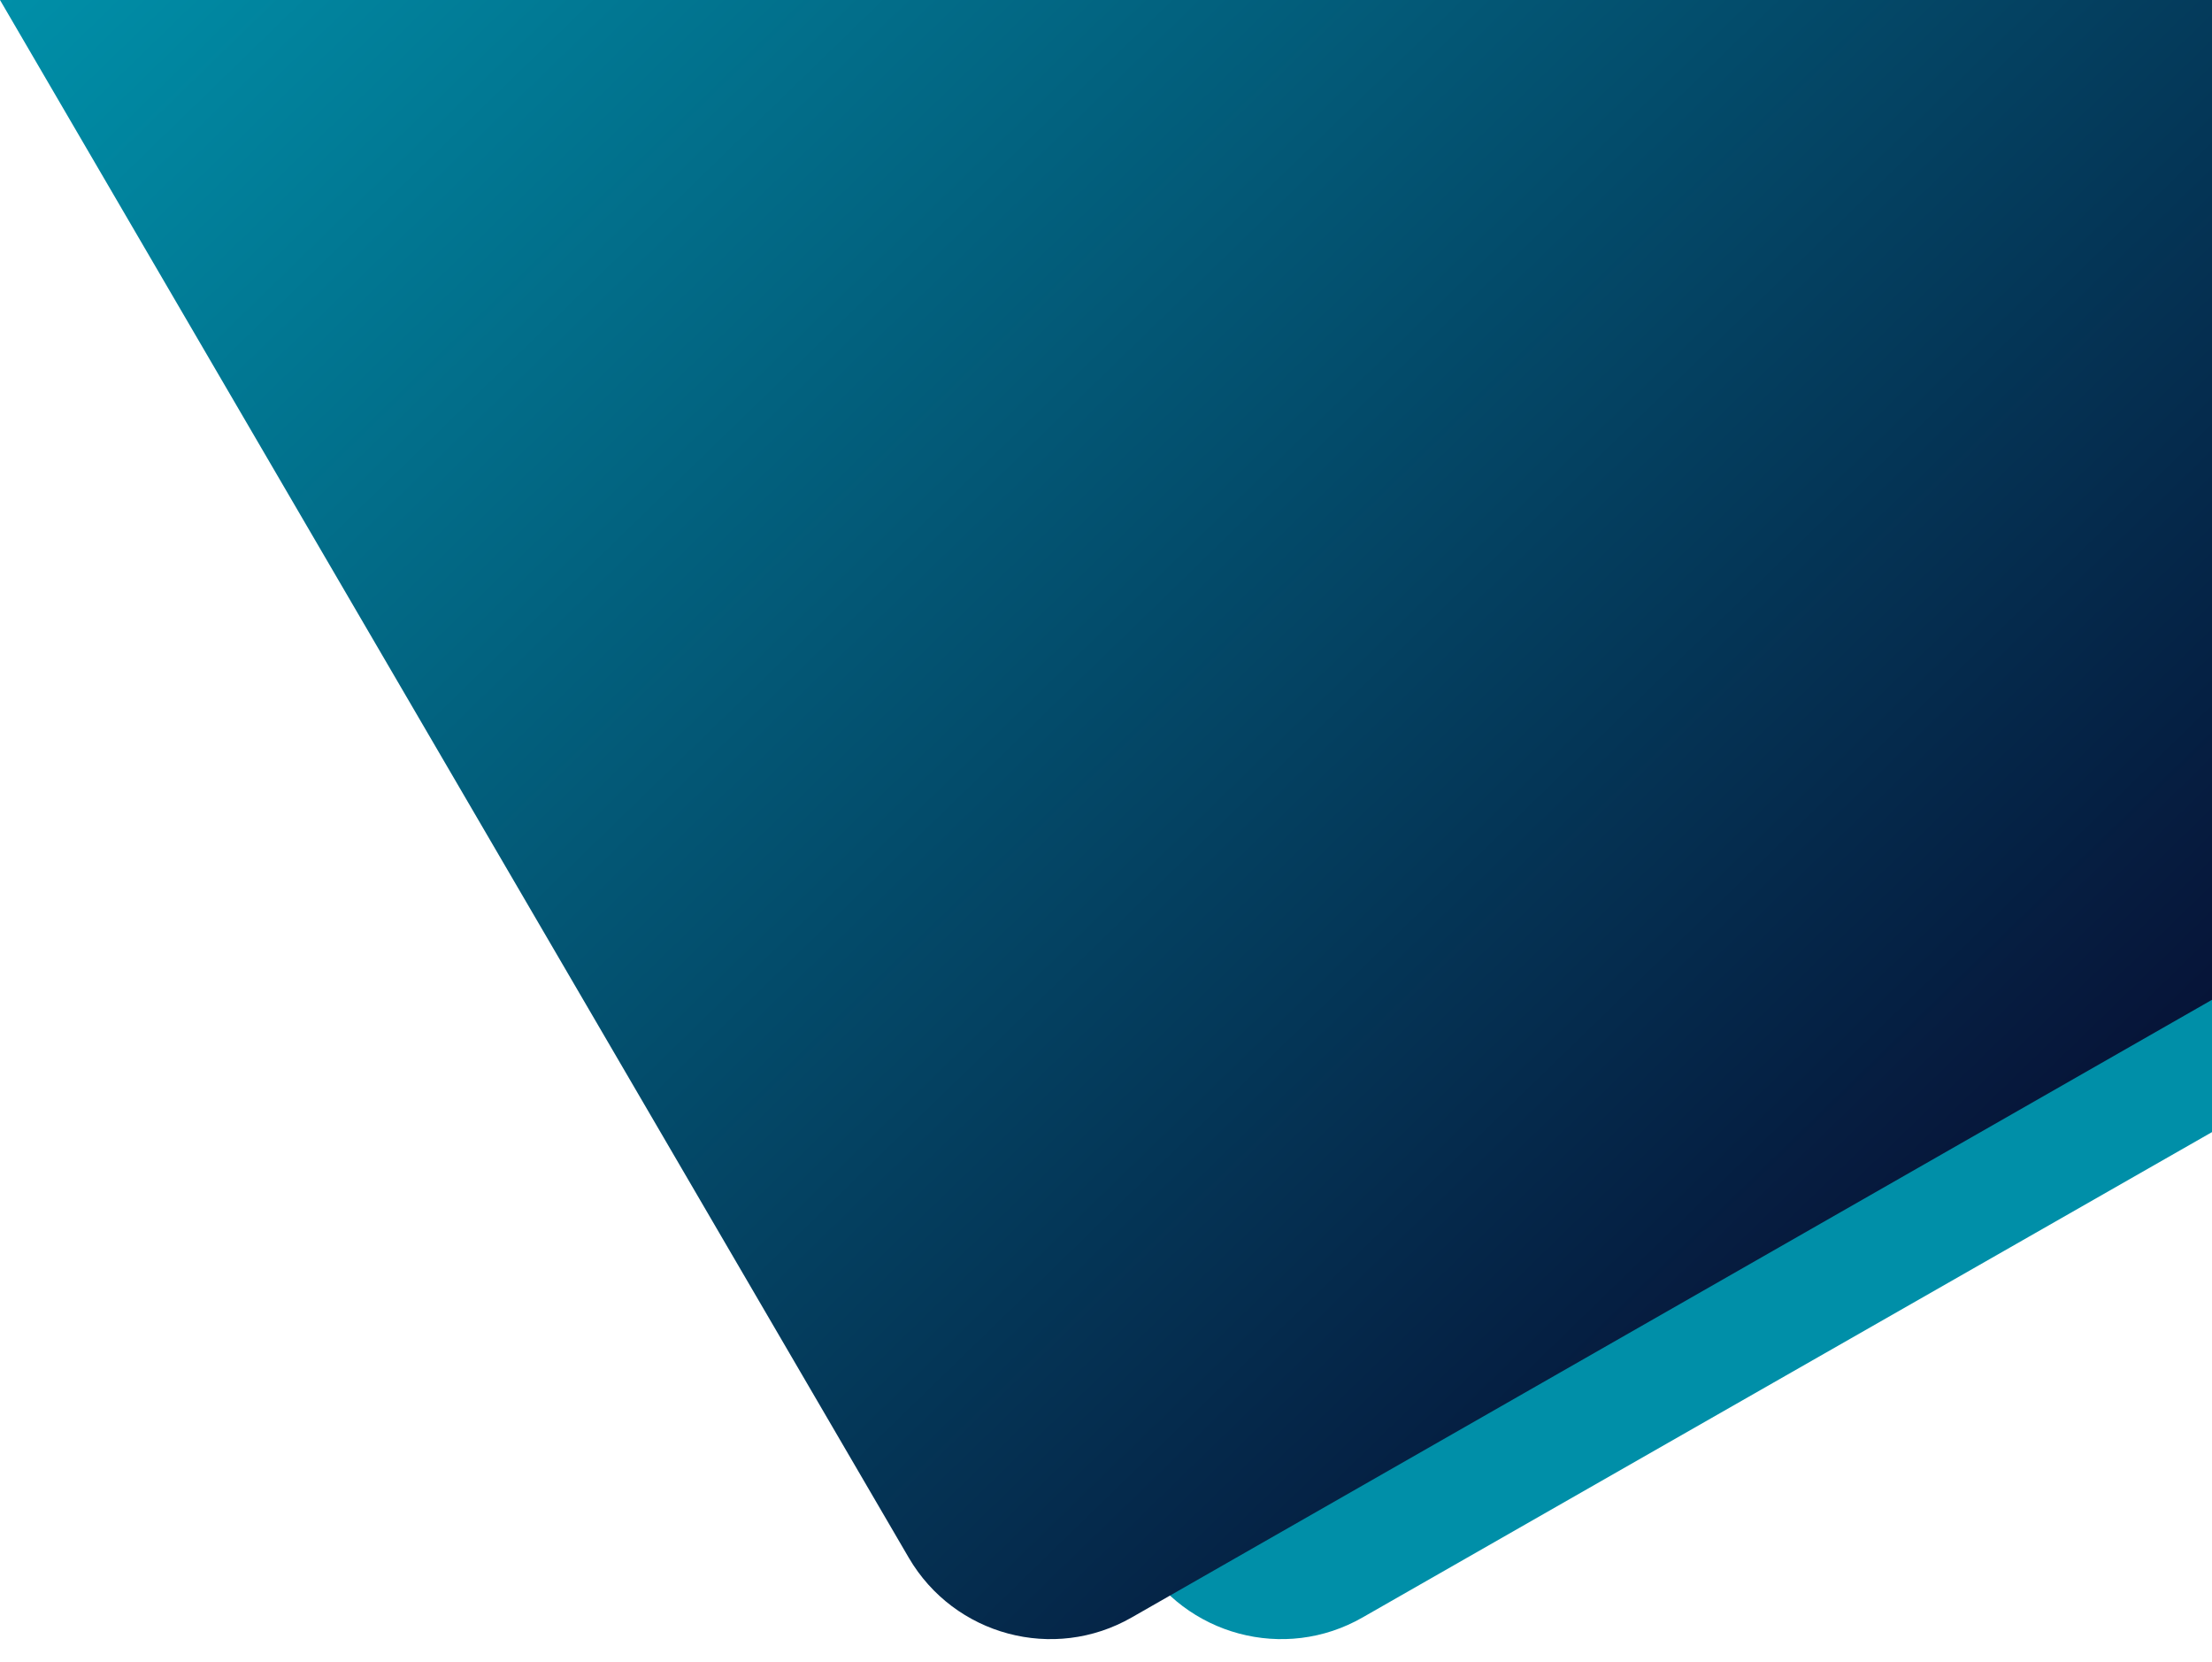
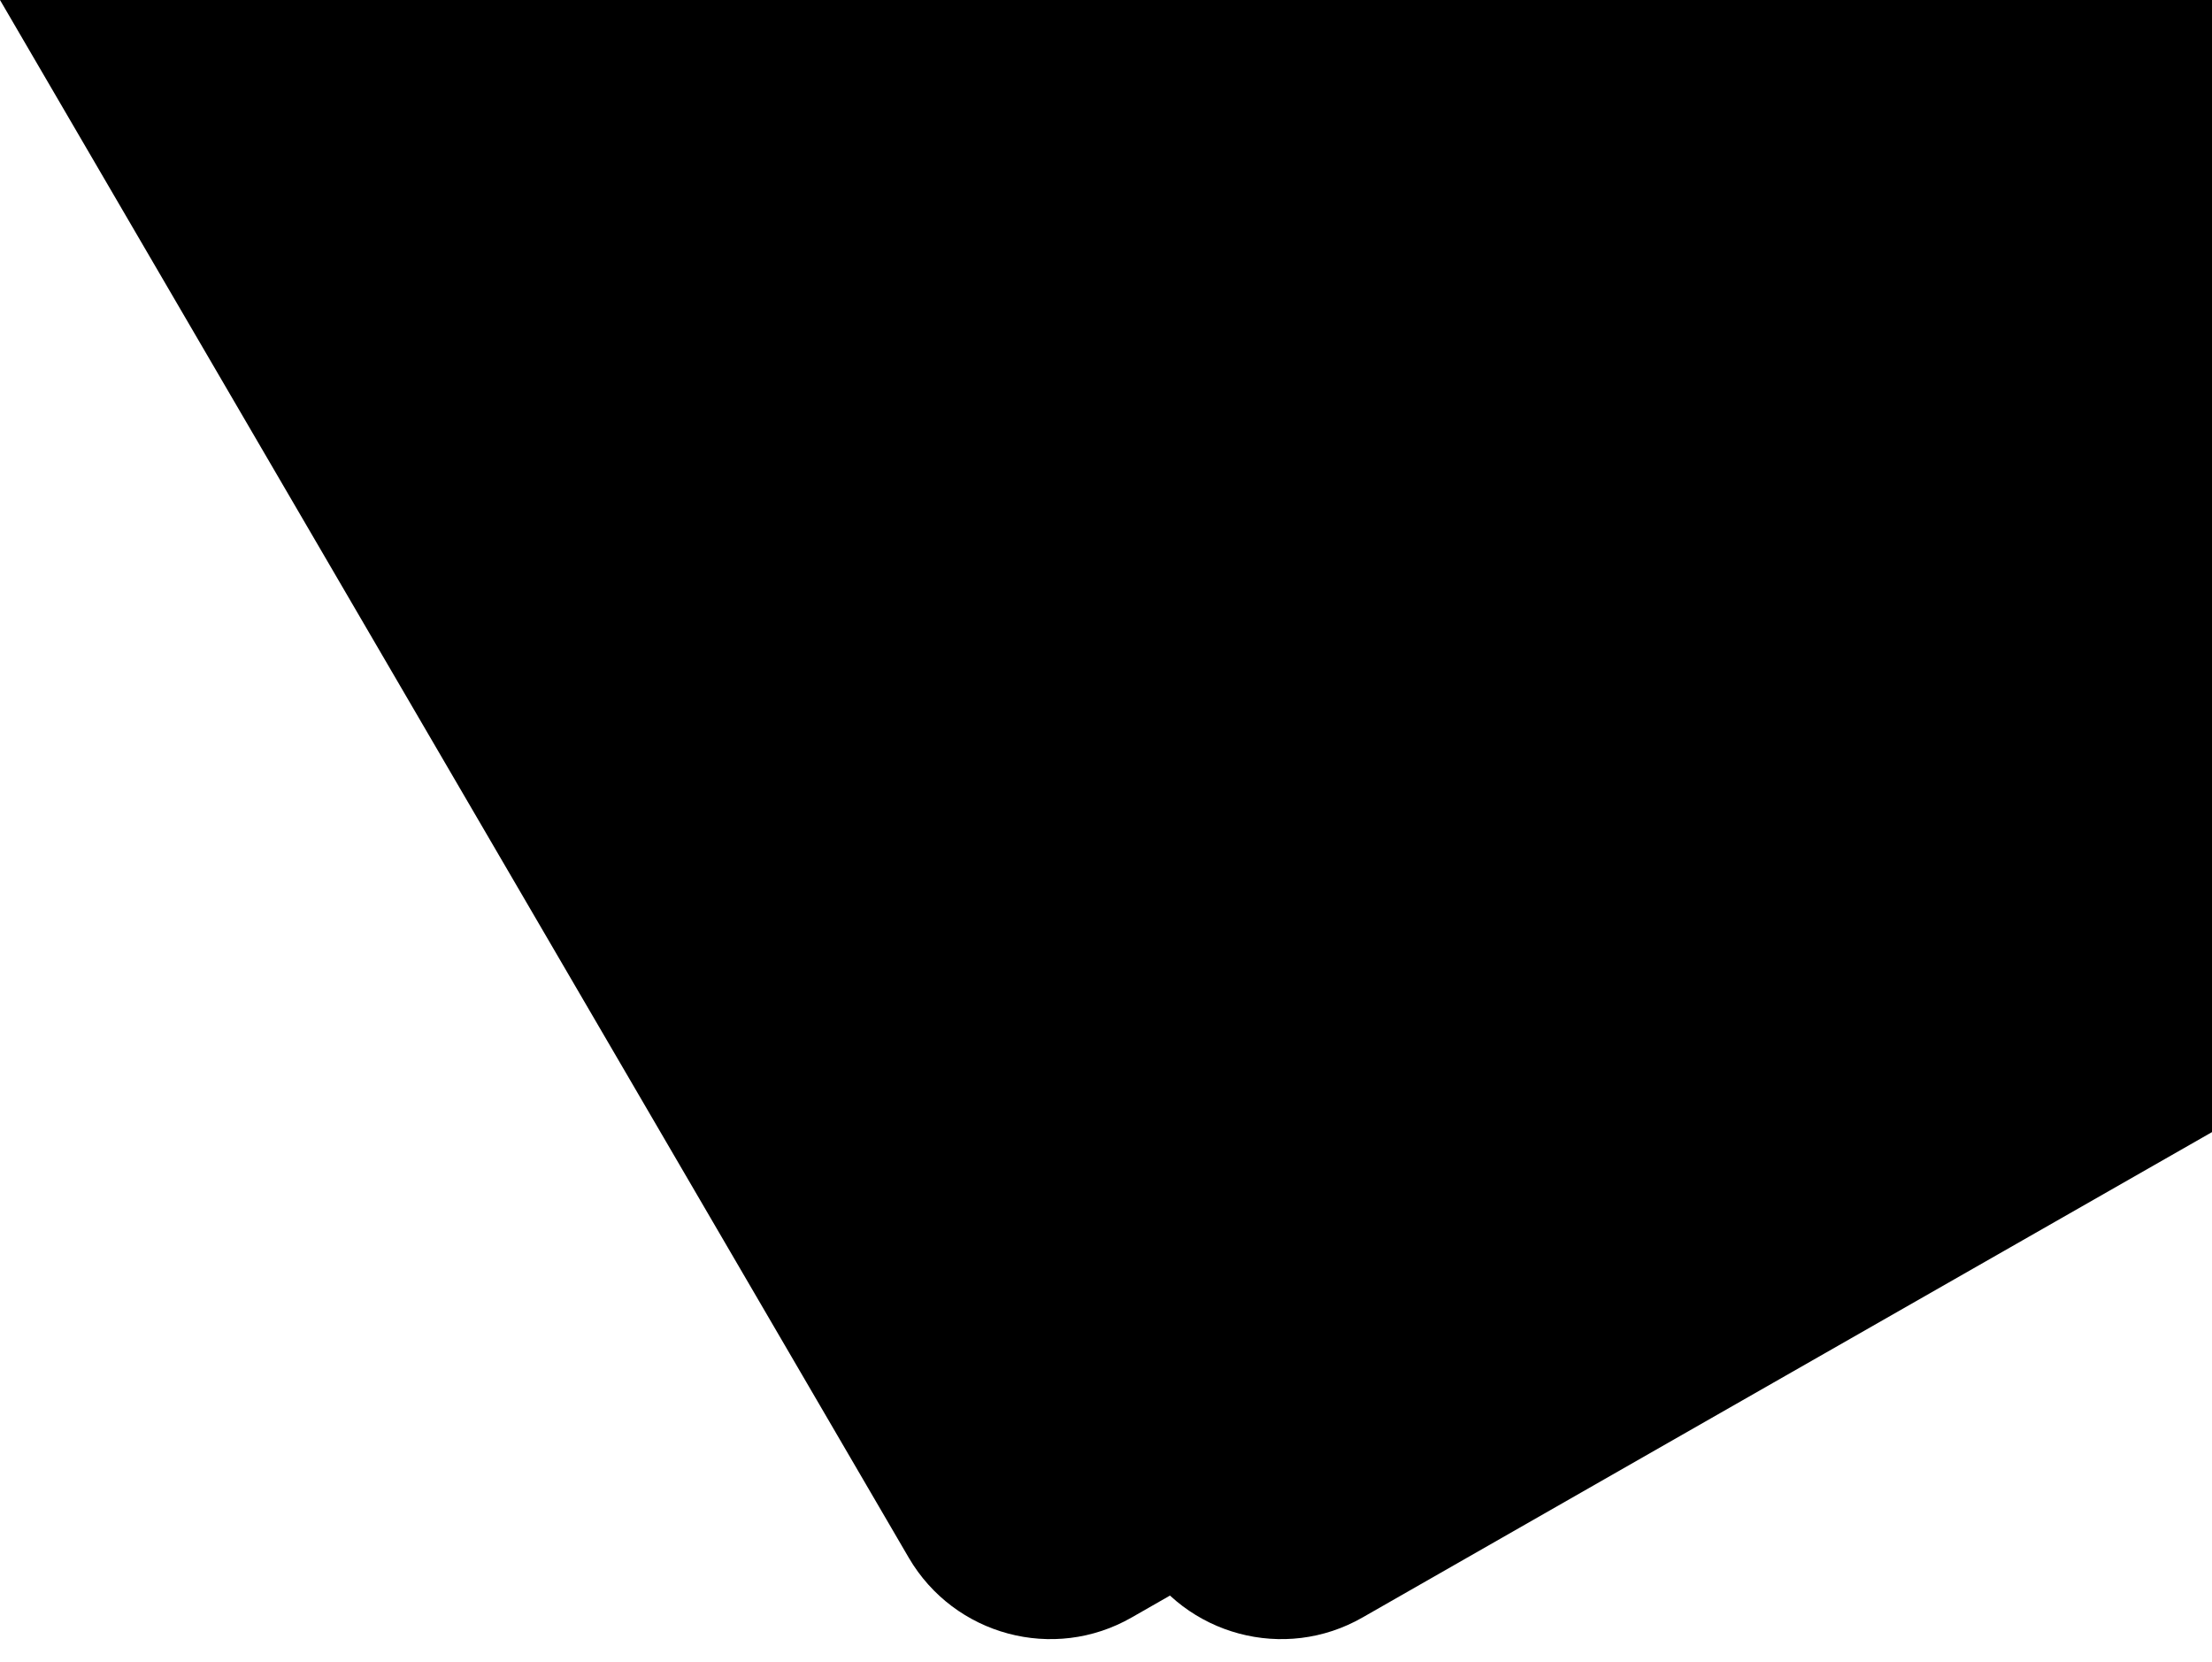
<svg xmlns="http://www.w3.org/2000/svg" version="1.1" id="Layer_1" x="0px" y="0px" viewBox="0 0 453.2 340.4" style="enable-background:new 0 0 453.2 340.4;" xml:space="preserve">
  <style type="text/css">
	.st0{fill:#008fa8;}
	.st1{fill:url(#SVGID_1_);}
</style>
-   <path class="st0" d="M47.3,0l186.2,319.1c9.3,15.9,29.7,21.4,45.7,12.2c0,0,109-62.3,174-99.4V0H47.3z" />
+   <path className="st0" d="M47.3,0l186.2,319.1c9.3,15.9,29.7,21.4,45.7,12.2c0,0,109-62.3,174-99.4V0H47.3z" />
  <linearGradient id="SVGID_1_" gradientUnits="userSpaceOnUse" x1="84.359" y1="-81.962" x2="406.793" y2="249.9">
    <stop offset="0" style="stop-color:#008fa8" />
    <stop offset="1" style="stop-color:#061438" />
  </linearGradient>
-   <path class="st1" d="M0,0l186.2,319.1c9.3,15.9,29.7,21.4,45.7,12.2l221.3-126.5V0H0z" />
+   <path className="st1" d="M0,0l186.2,319.1c9.3,15.9,29.7,21.4,45.7,12.2l221.3-126.5V0H0z" />
</svg>
